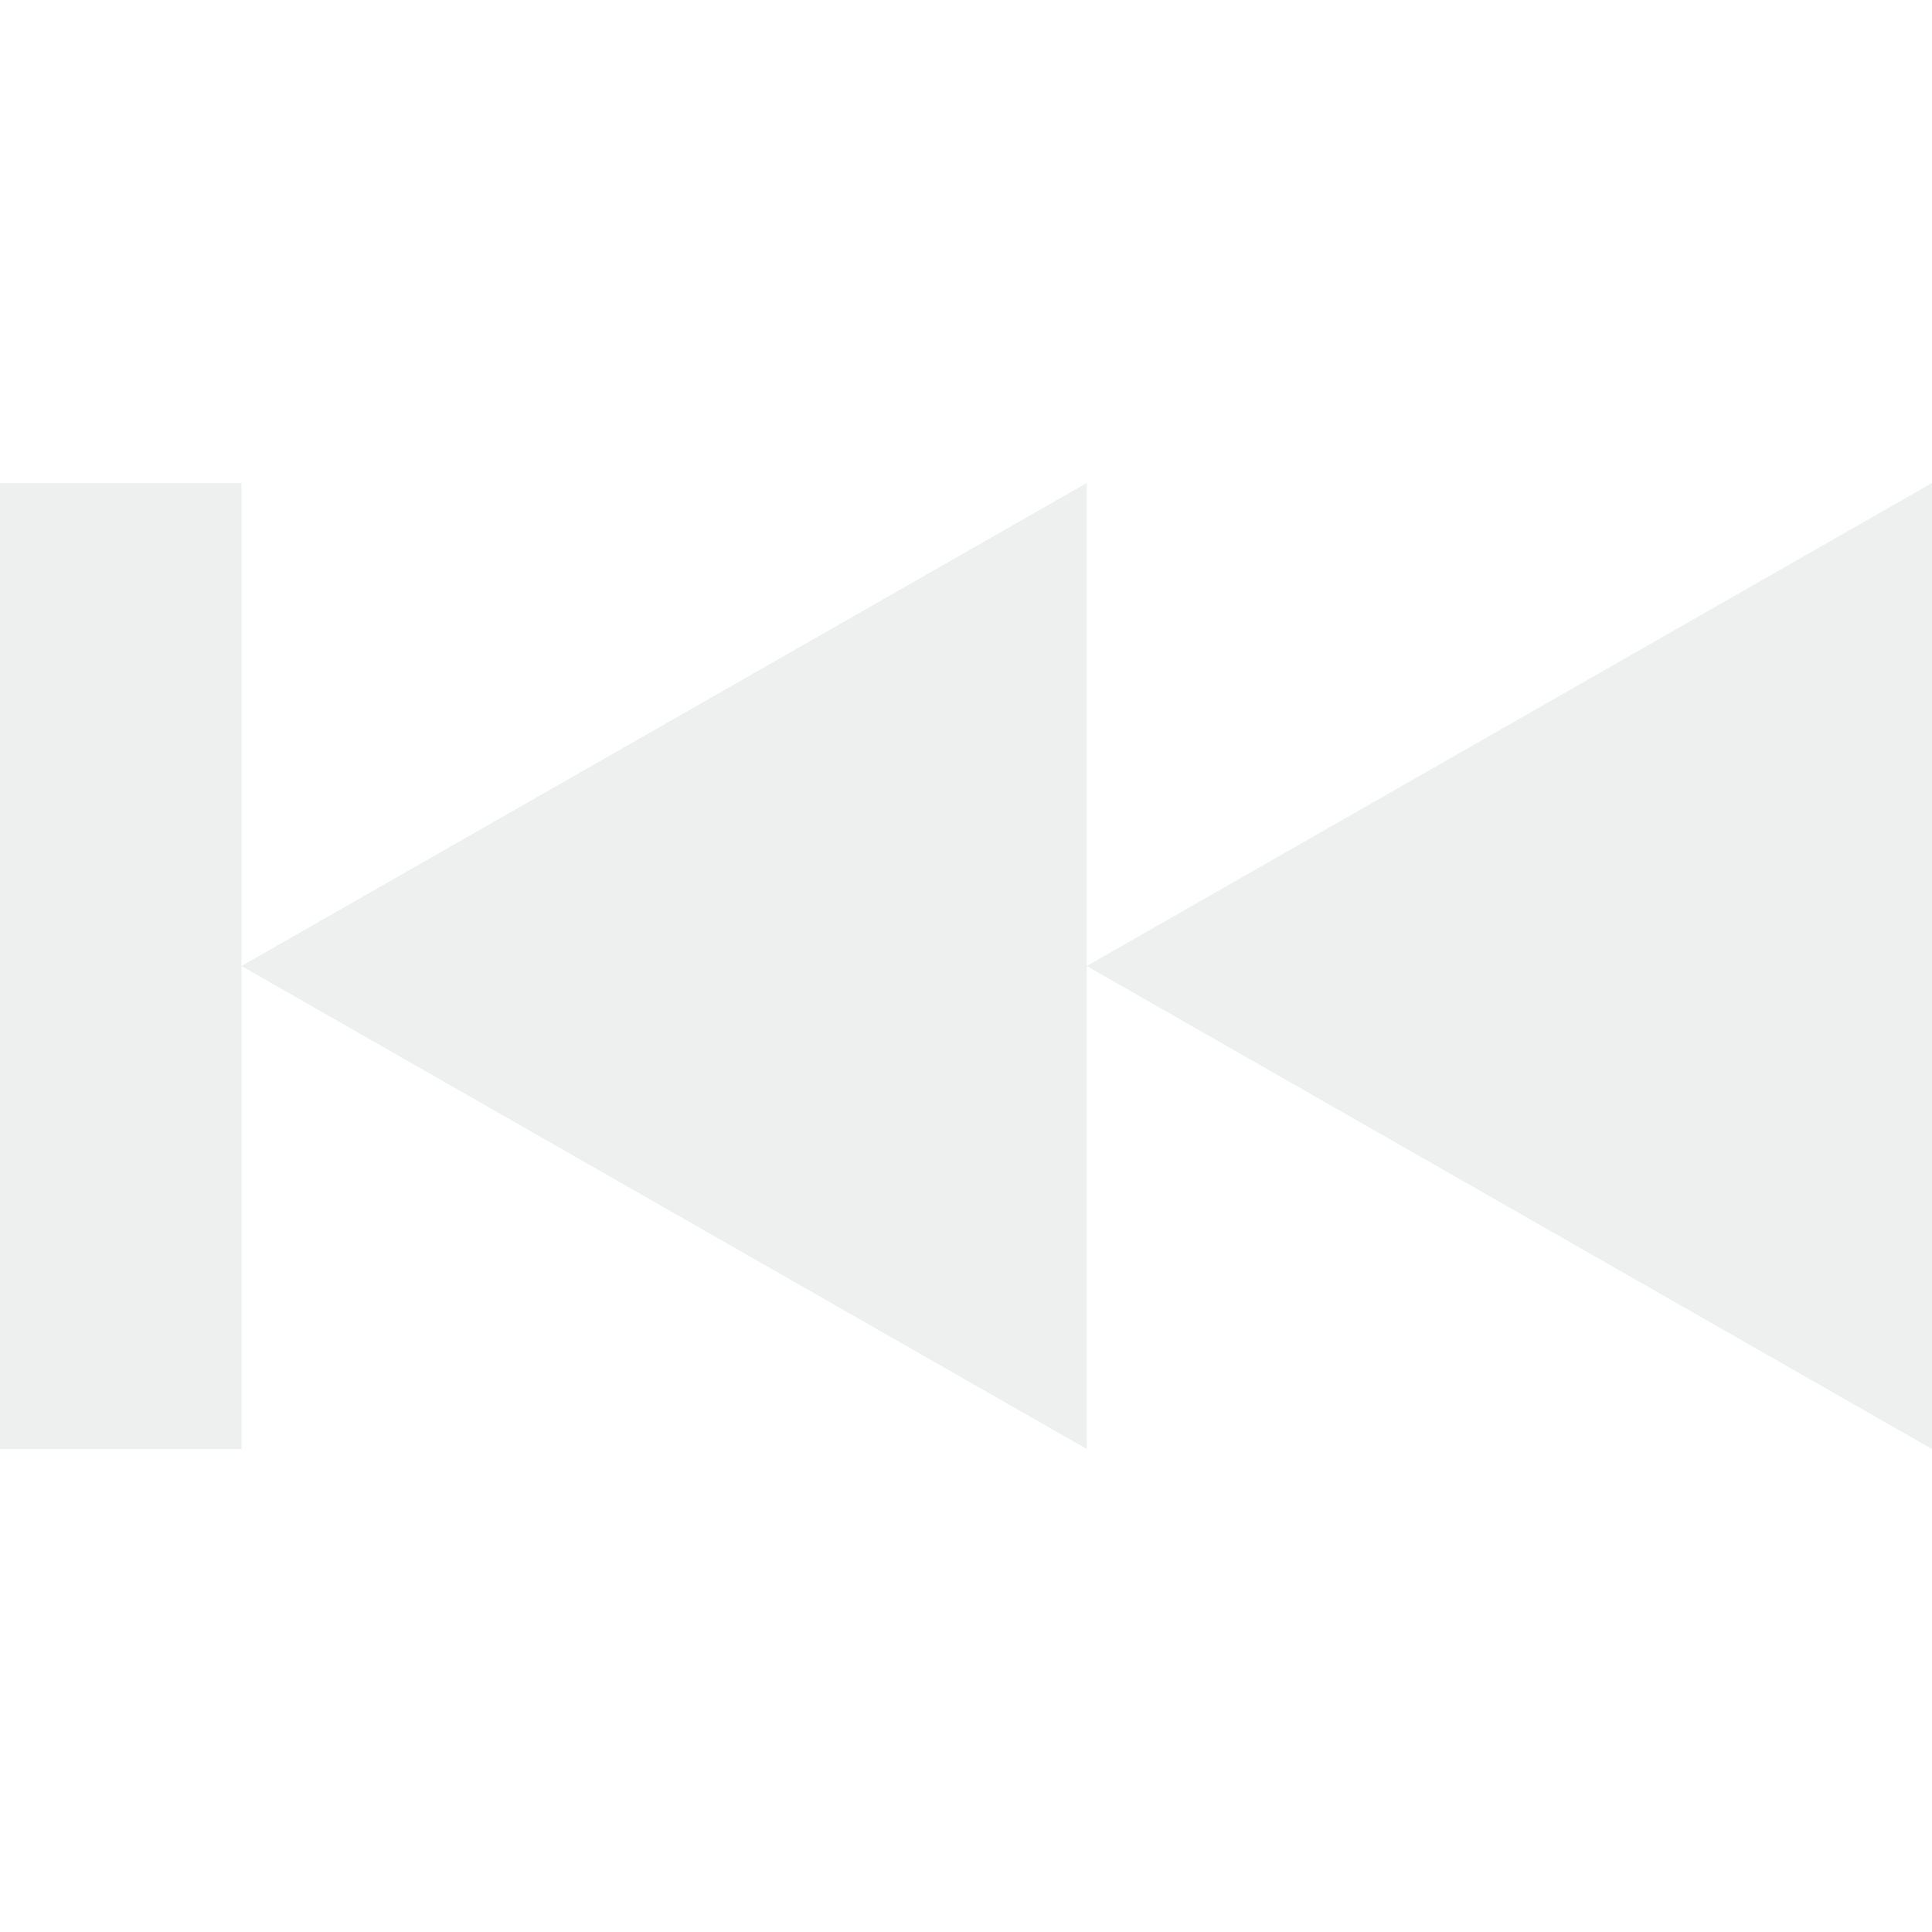
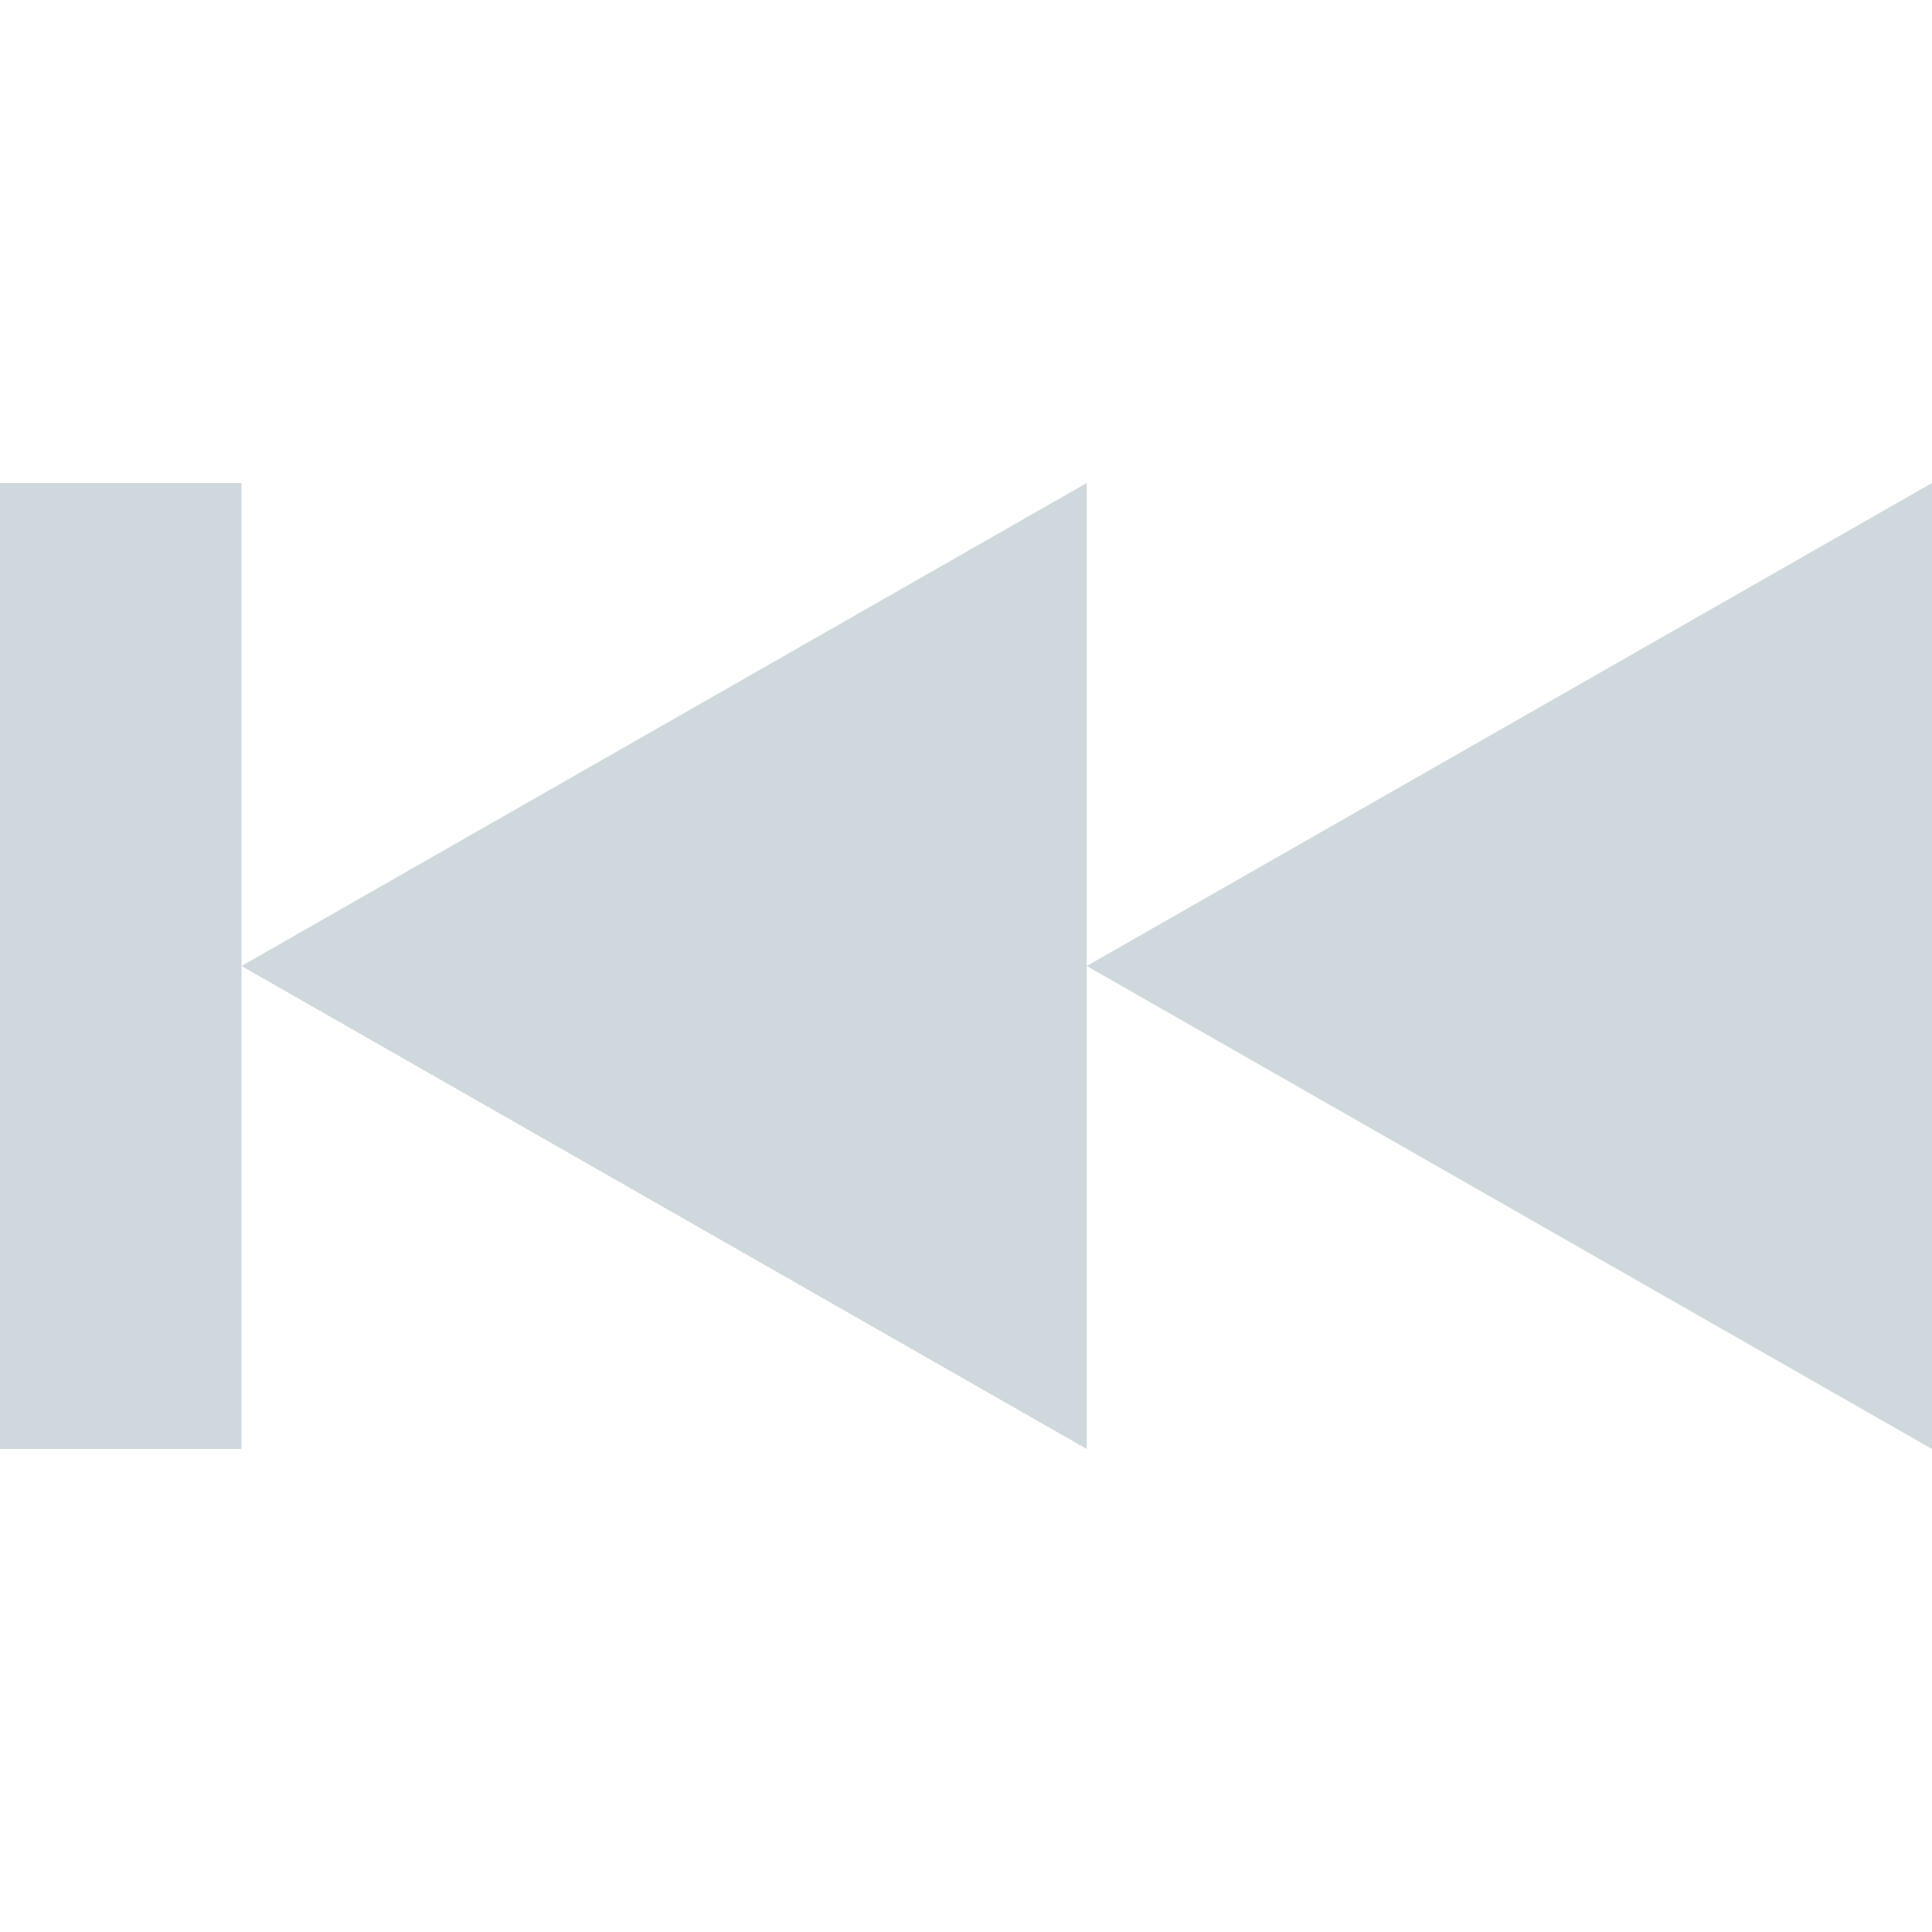
<svg xmlns="http://www.w3.org/2000/svg" width="16" height="16" viewBox="0 0 16 16">
  <defs>
    <style type="text/css" id="current-color-scheme">
-    .ColorScheme-Text { color:#eeefef; }
+    .ColorScheme-Text { color:#cfd8dc; }
  </style>
  </defs>
  <path style="fill:currentColor;opacity:1" class="ColorScheme-Text" d="M 0 4 L 0 12 L 2 12 L 2 8 L 2 4 L 0 4 z M 2 8 L 9 12 L 9 8 L 9 4 L 2 8 z M 9 8 L 16 12 L 16 4 L 9 8 z" />
</svg>
